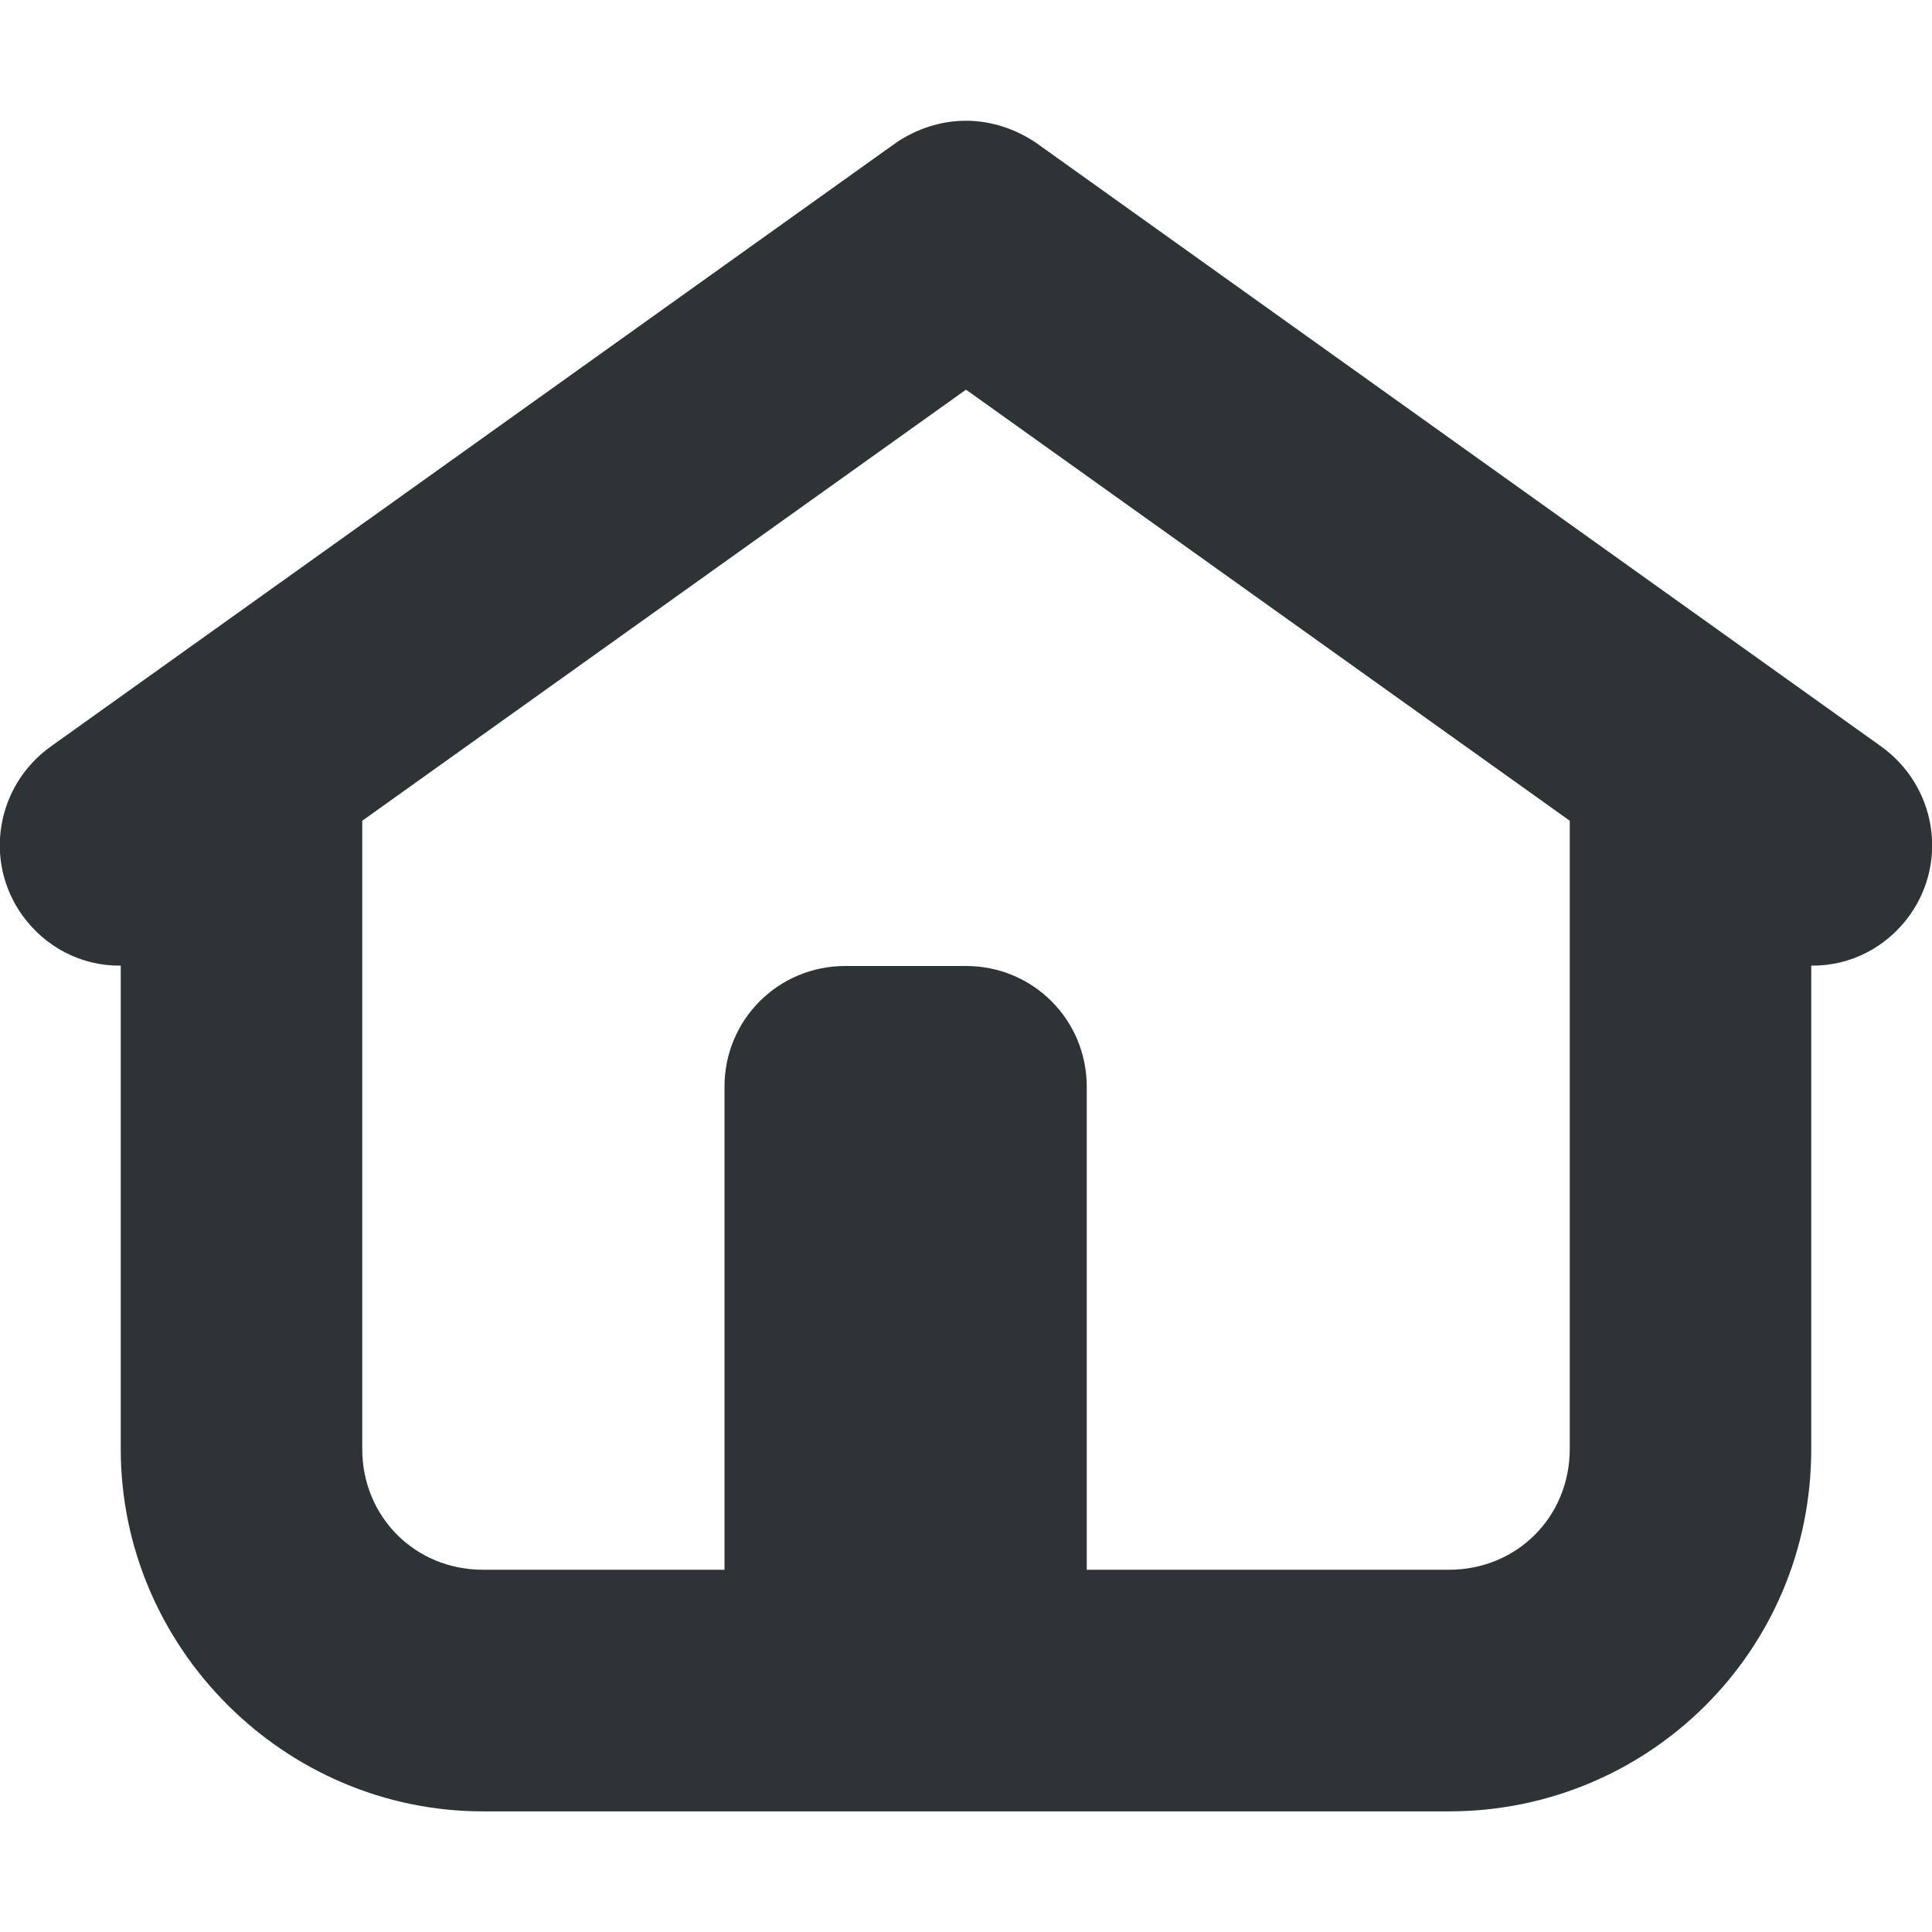
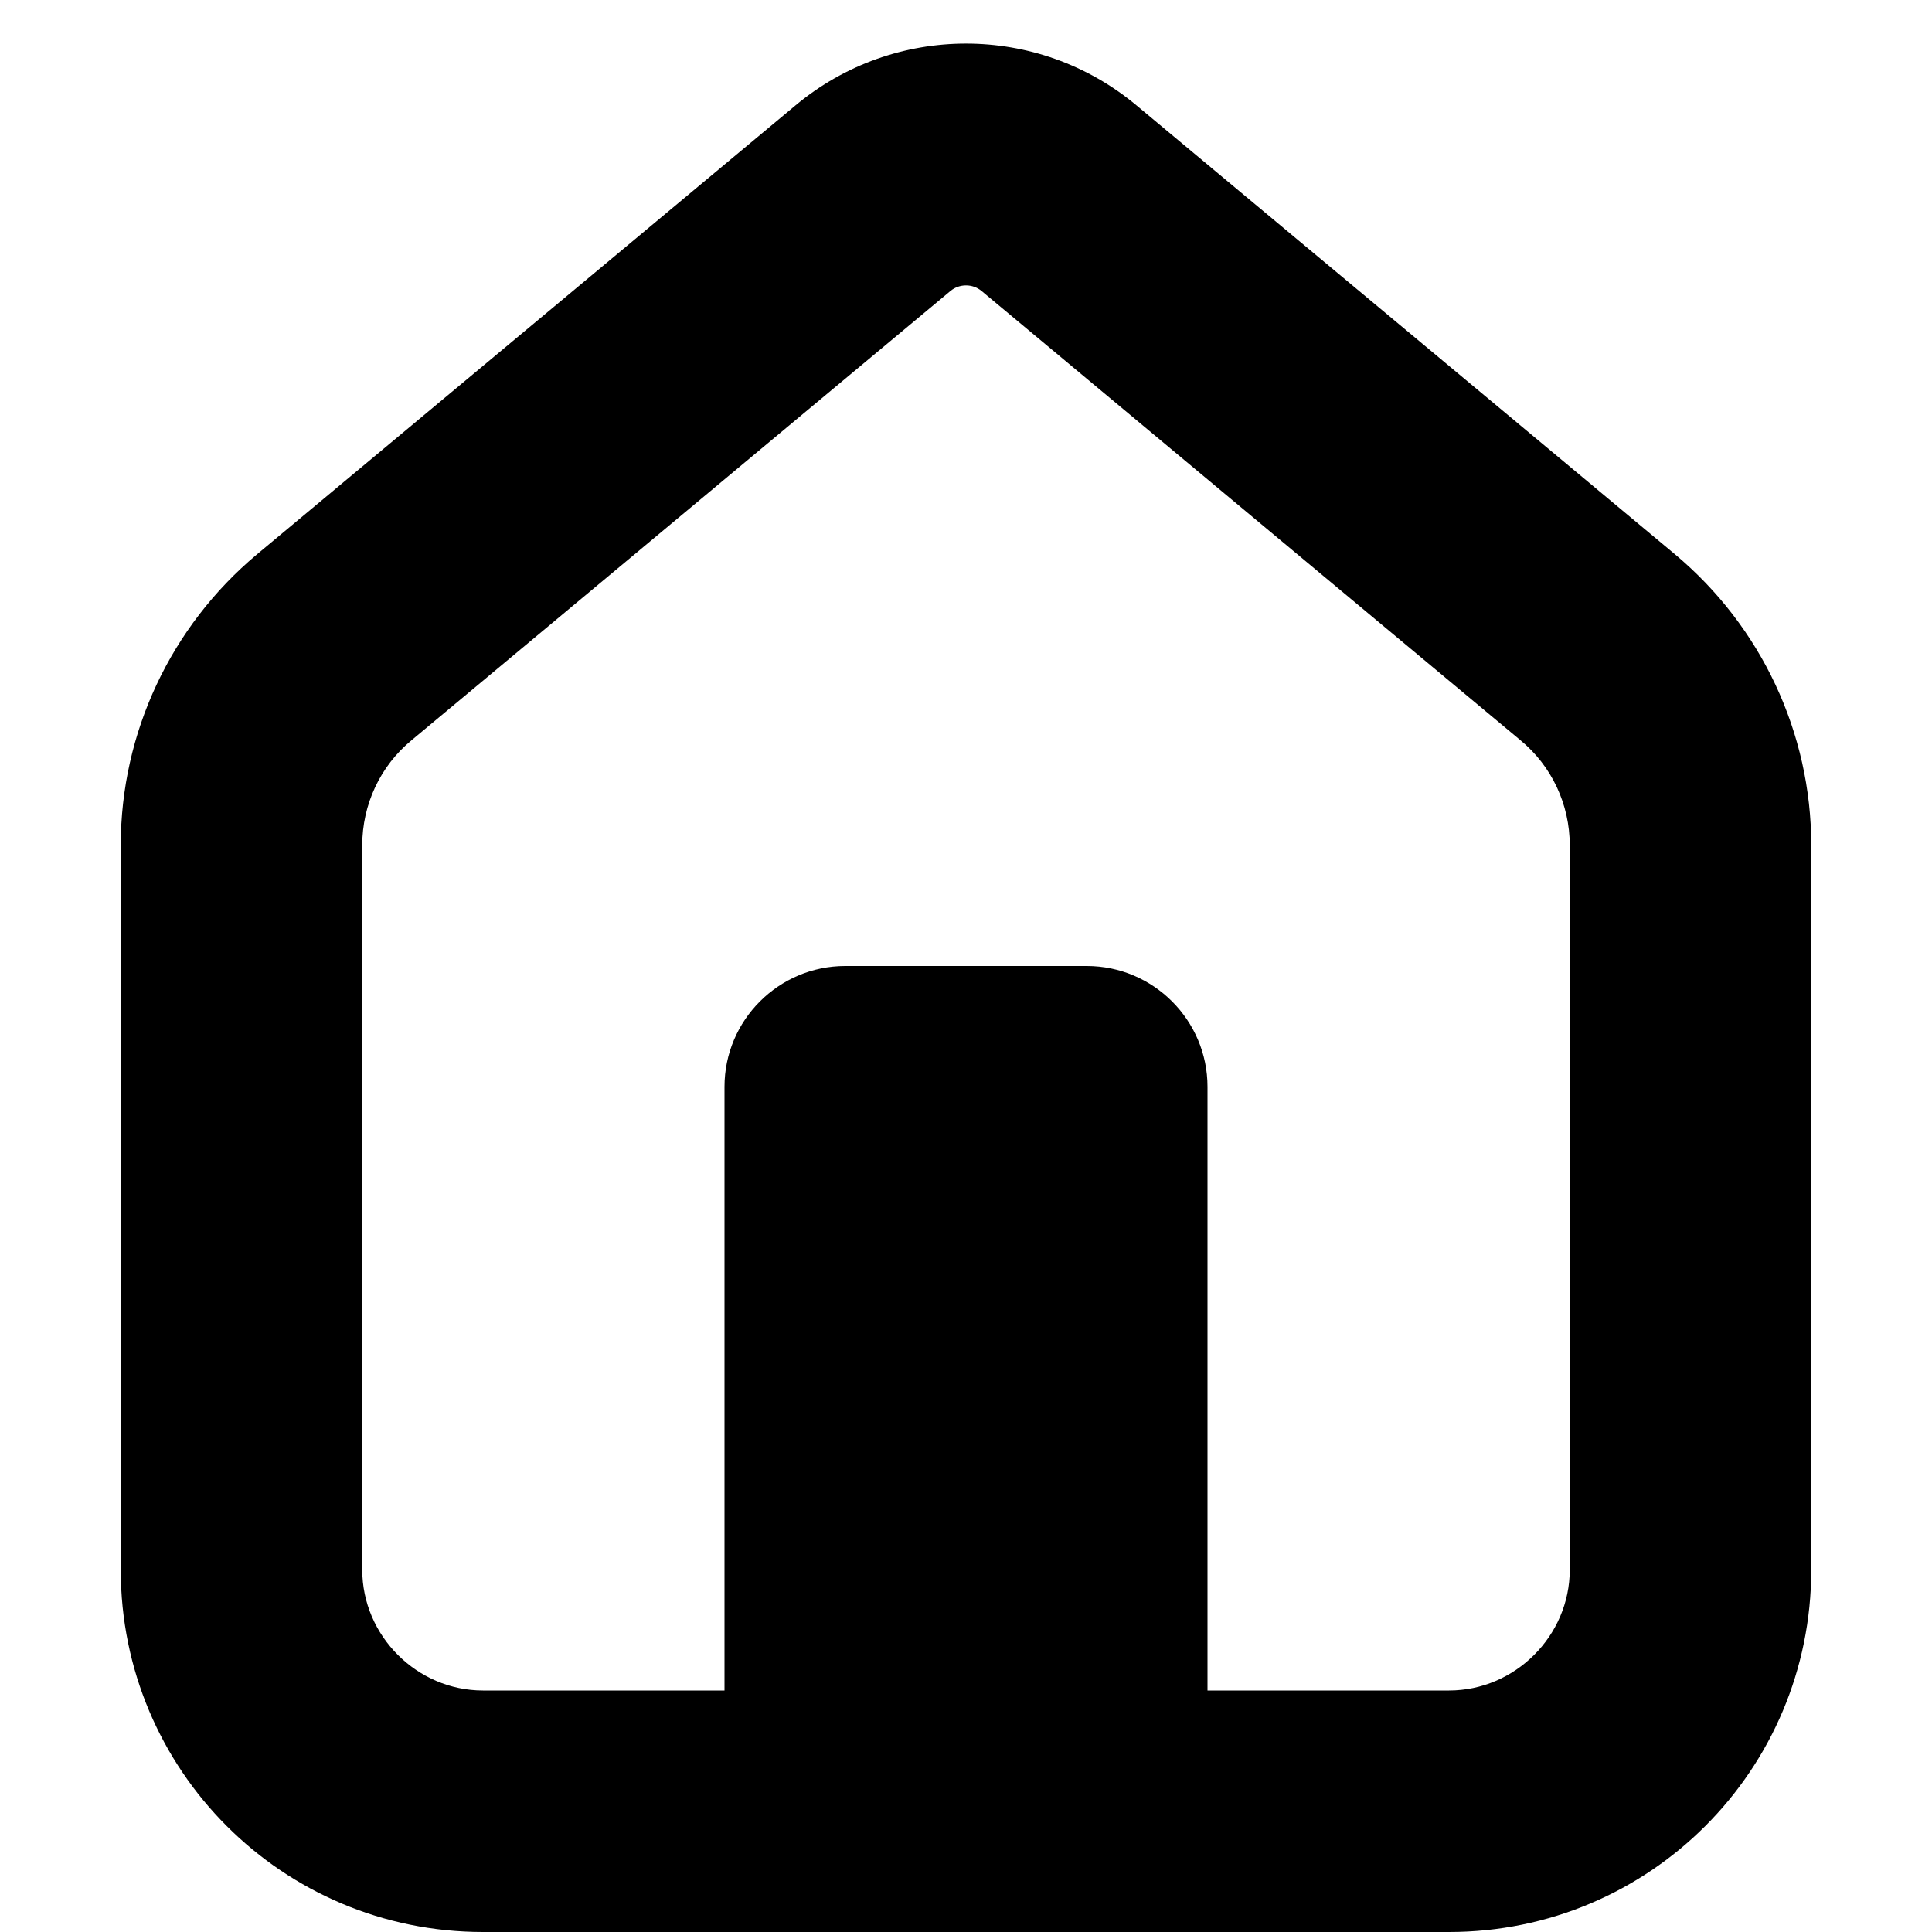
<svg xmlns="http://www.w3.org/2000/svg" height="16px" viewBox="0 0 16 16" width="16px">
-   <path d="m 8 1 c -0.207 0 -0.41 0.066 -0.582 0.184 l -7 5 c -0.449 0.324 -0.555 0.945 -0.234 1.395 c 0.191 0.266 0.492 0.422 0.816 0.418 v 4.004 c 0 1.645 1.355 3 3 3 h 8 c 1.645 0 3 -1.32 3 -3 v -4.004 c 0.324 0.004 0.625 -0.152 0.816 -0.418 c 0.32 -0.449 0.215 -1.07 -0.234 -1.395 l -7 -5 c -0.172 -0.117 -0.375 -0.184 -0.582 -0.184 z m 0 2.227 l 5 3.57 v 5.203 c 0 0.562 -0.438 1 -1 1 h -3 v -4 c 0 -0.555 -0.445 -1 -1 -1 h -1 c -0.555 0 -1 0.445 -1 1 v 4 h -2 c -0.562 0 -1 -0.438 -1 -1 v -5.203 z m 0 0" fill="#2e3436" />
+   <path d="m 12 16 c 1.66 0 3 -1.34 3 -3 v -6 c 0 -0.93 -0.414 -1.812 -1.129 -2.41 l -4.461 -3.719 c -0.816 -0.68 -2.004 -0.68 -2.82 0 l -4.461 3.719 c -0.715 0.598 -1.129 1.48 -1.129 2.41 v 6 c 0 1.66 1.34 3 3 3 z m -9 -3 v -6 c 0 -0.336 0.148 -0.656 0.41 -0.871 l 4.461 -3.719 c 0.074 -0.062 0.184 -0.062 0.258 0 l 4.461 3.719 c 0.262 0.215 0.41 0.535 0.41 0.871 v 6 c 0 0.547 -0.453 1 -1 1 h -8 c -0.547 0 -1 -0.453 -1 -1 z m 0 0" />
+   <path d="m 7 8 h 2 c 0.551 0 1 0.449 1 1 v 5 c 0 0.551 -0.449 1 -1 1 h -2 c -0.551 0 -1 -0.449 -1 -1 v -5 c 0 -0.551 0.449 -1 1 -1 z m 0 0" />
</svg>
